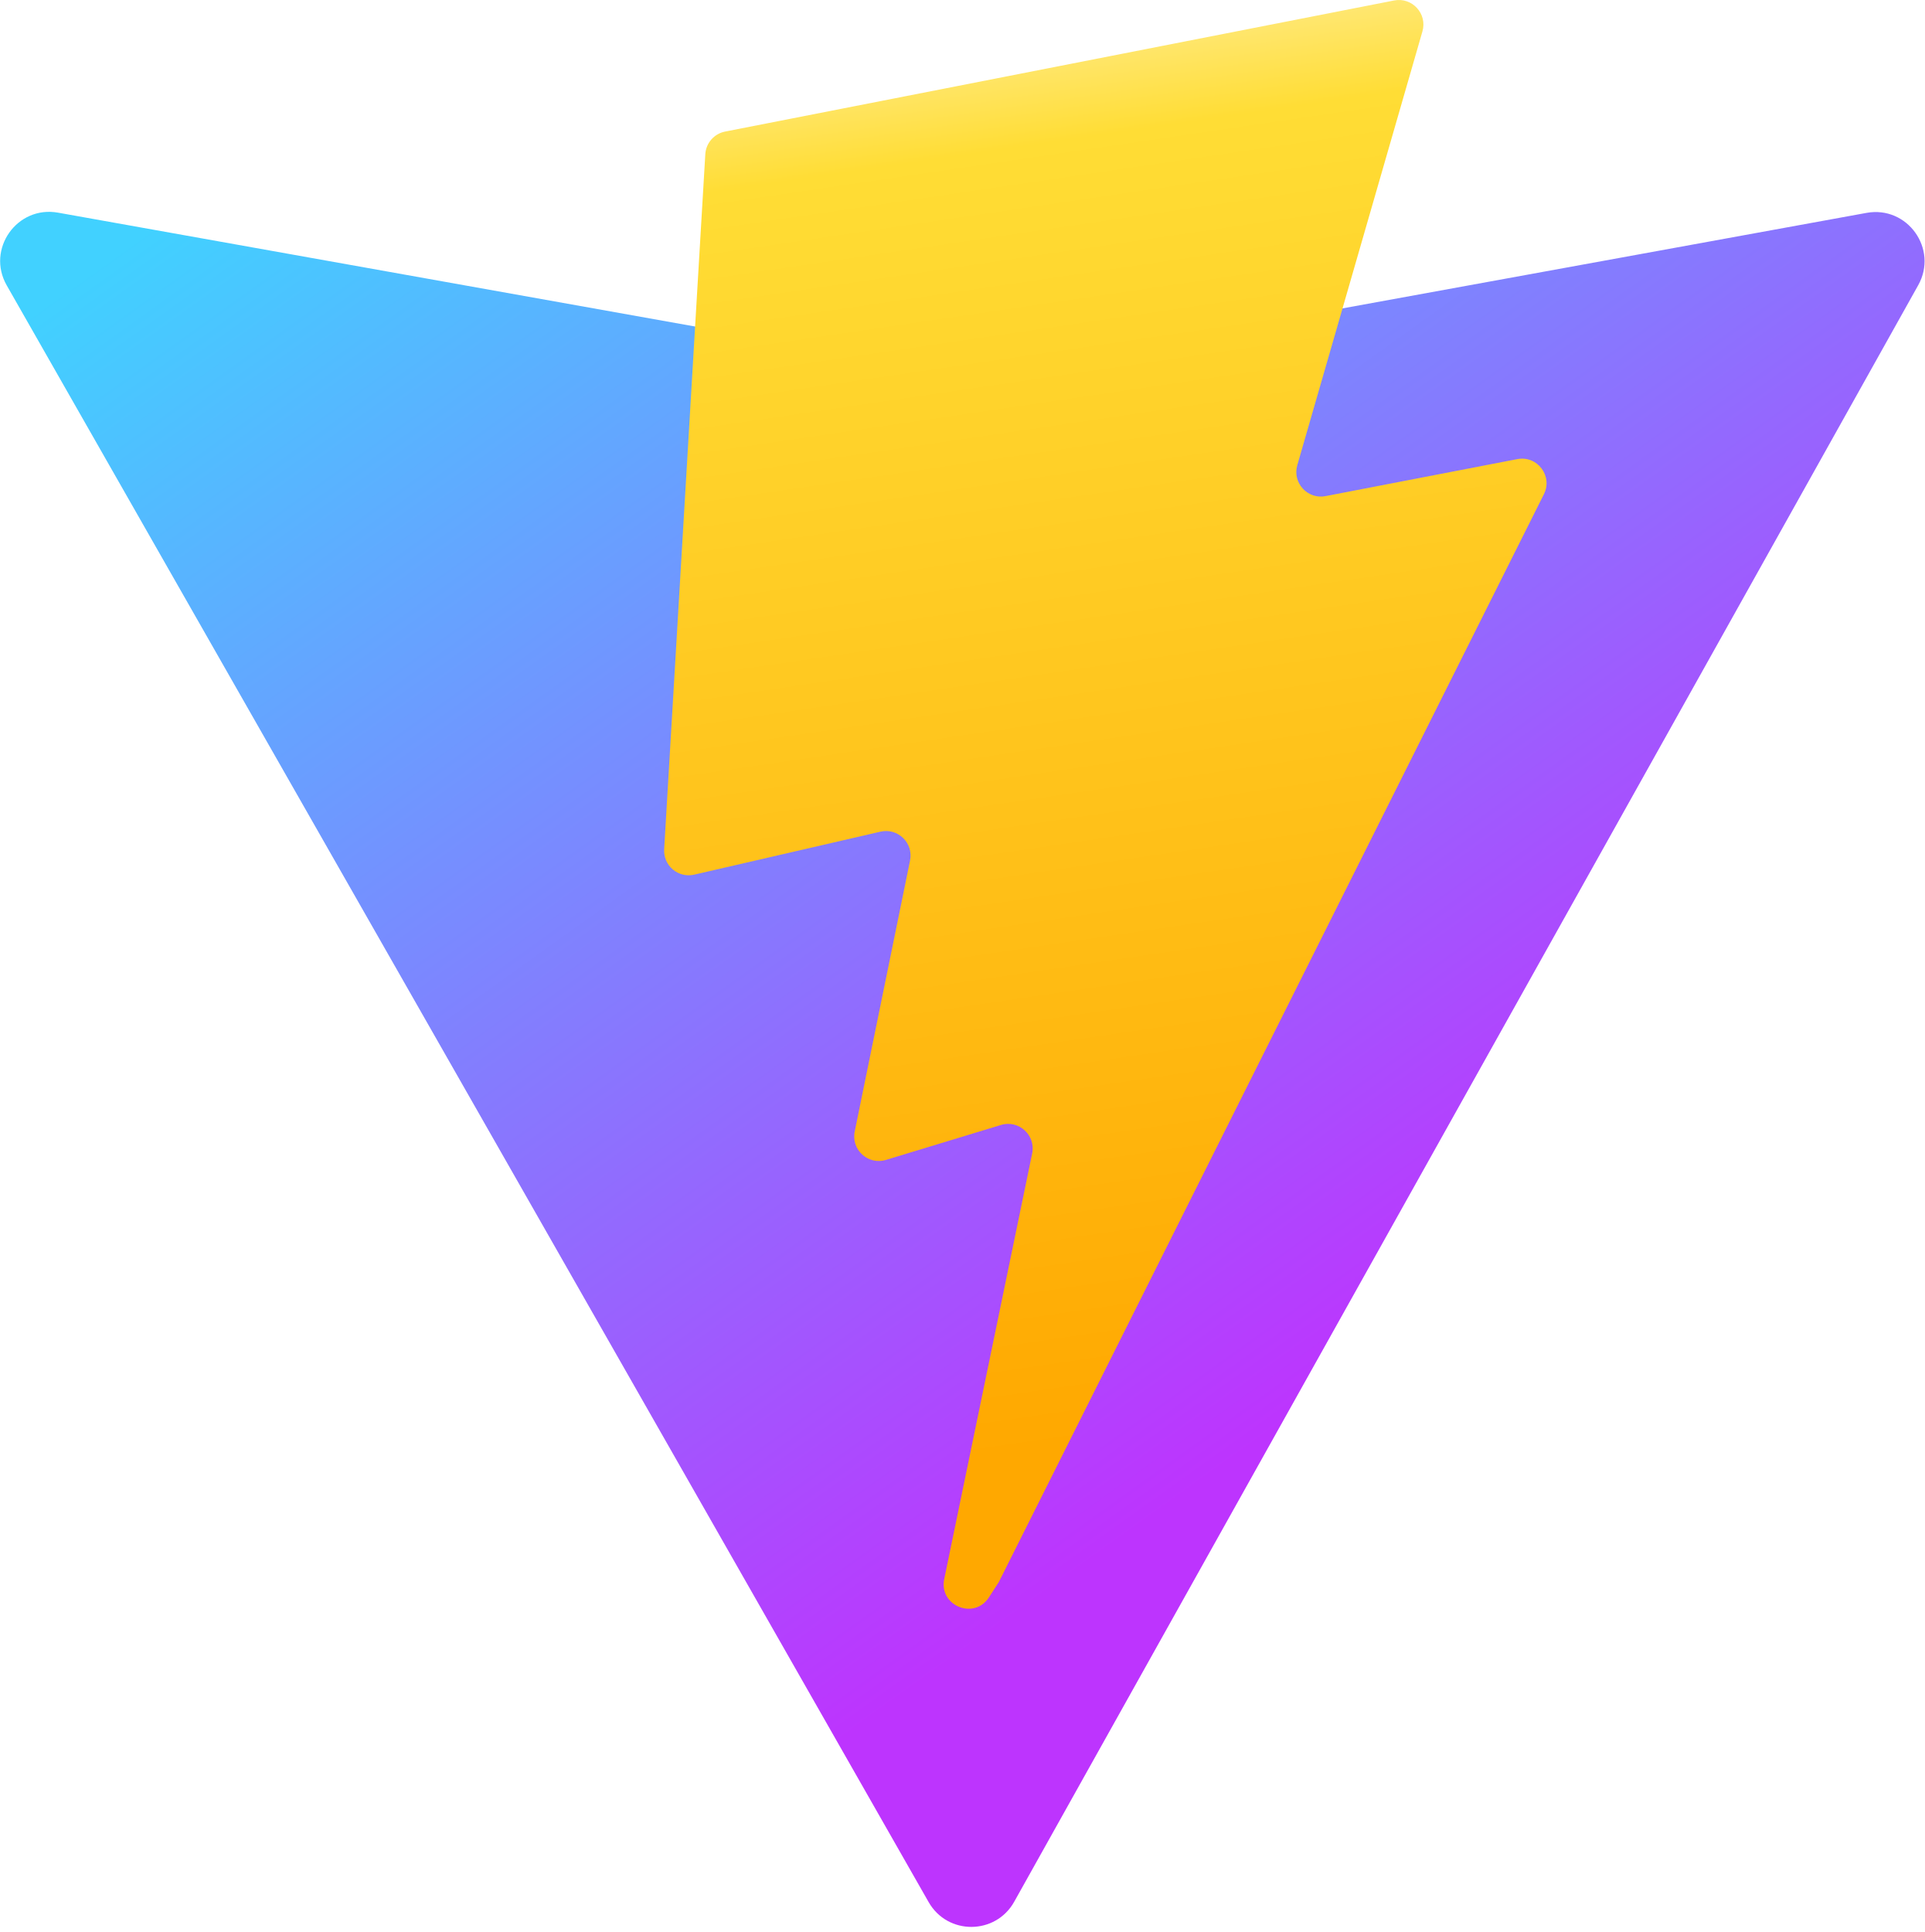
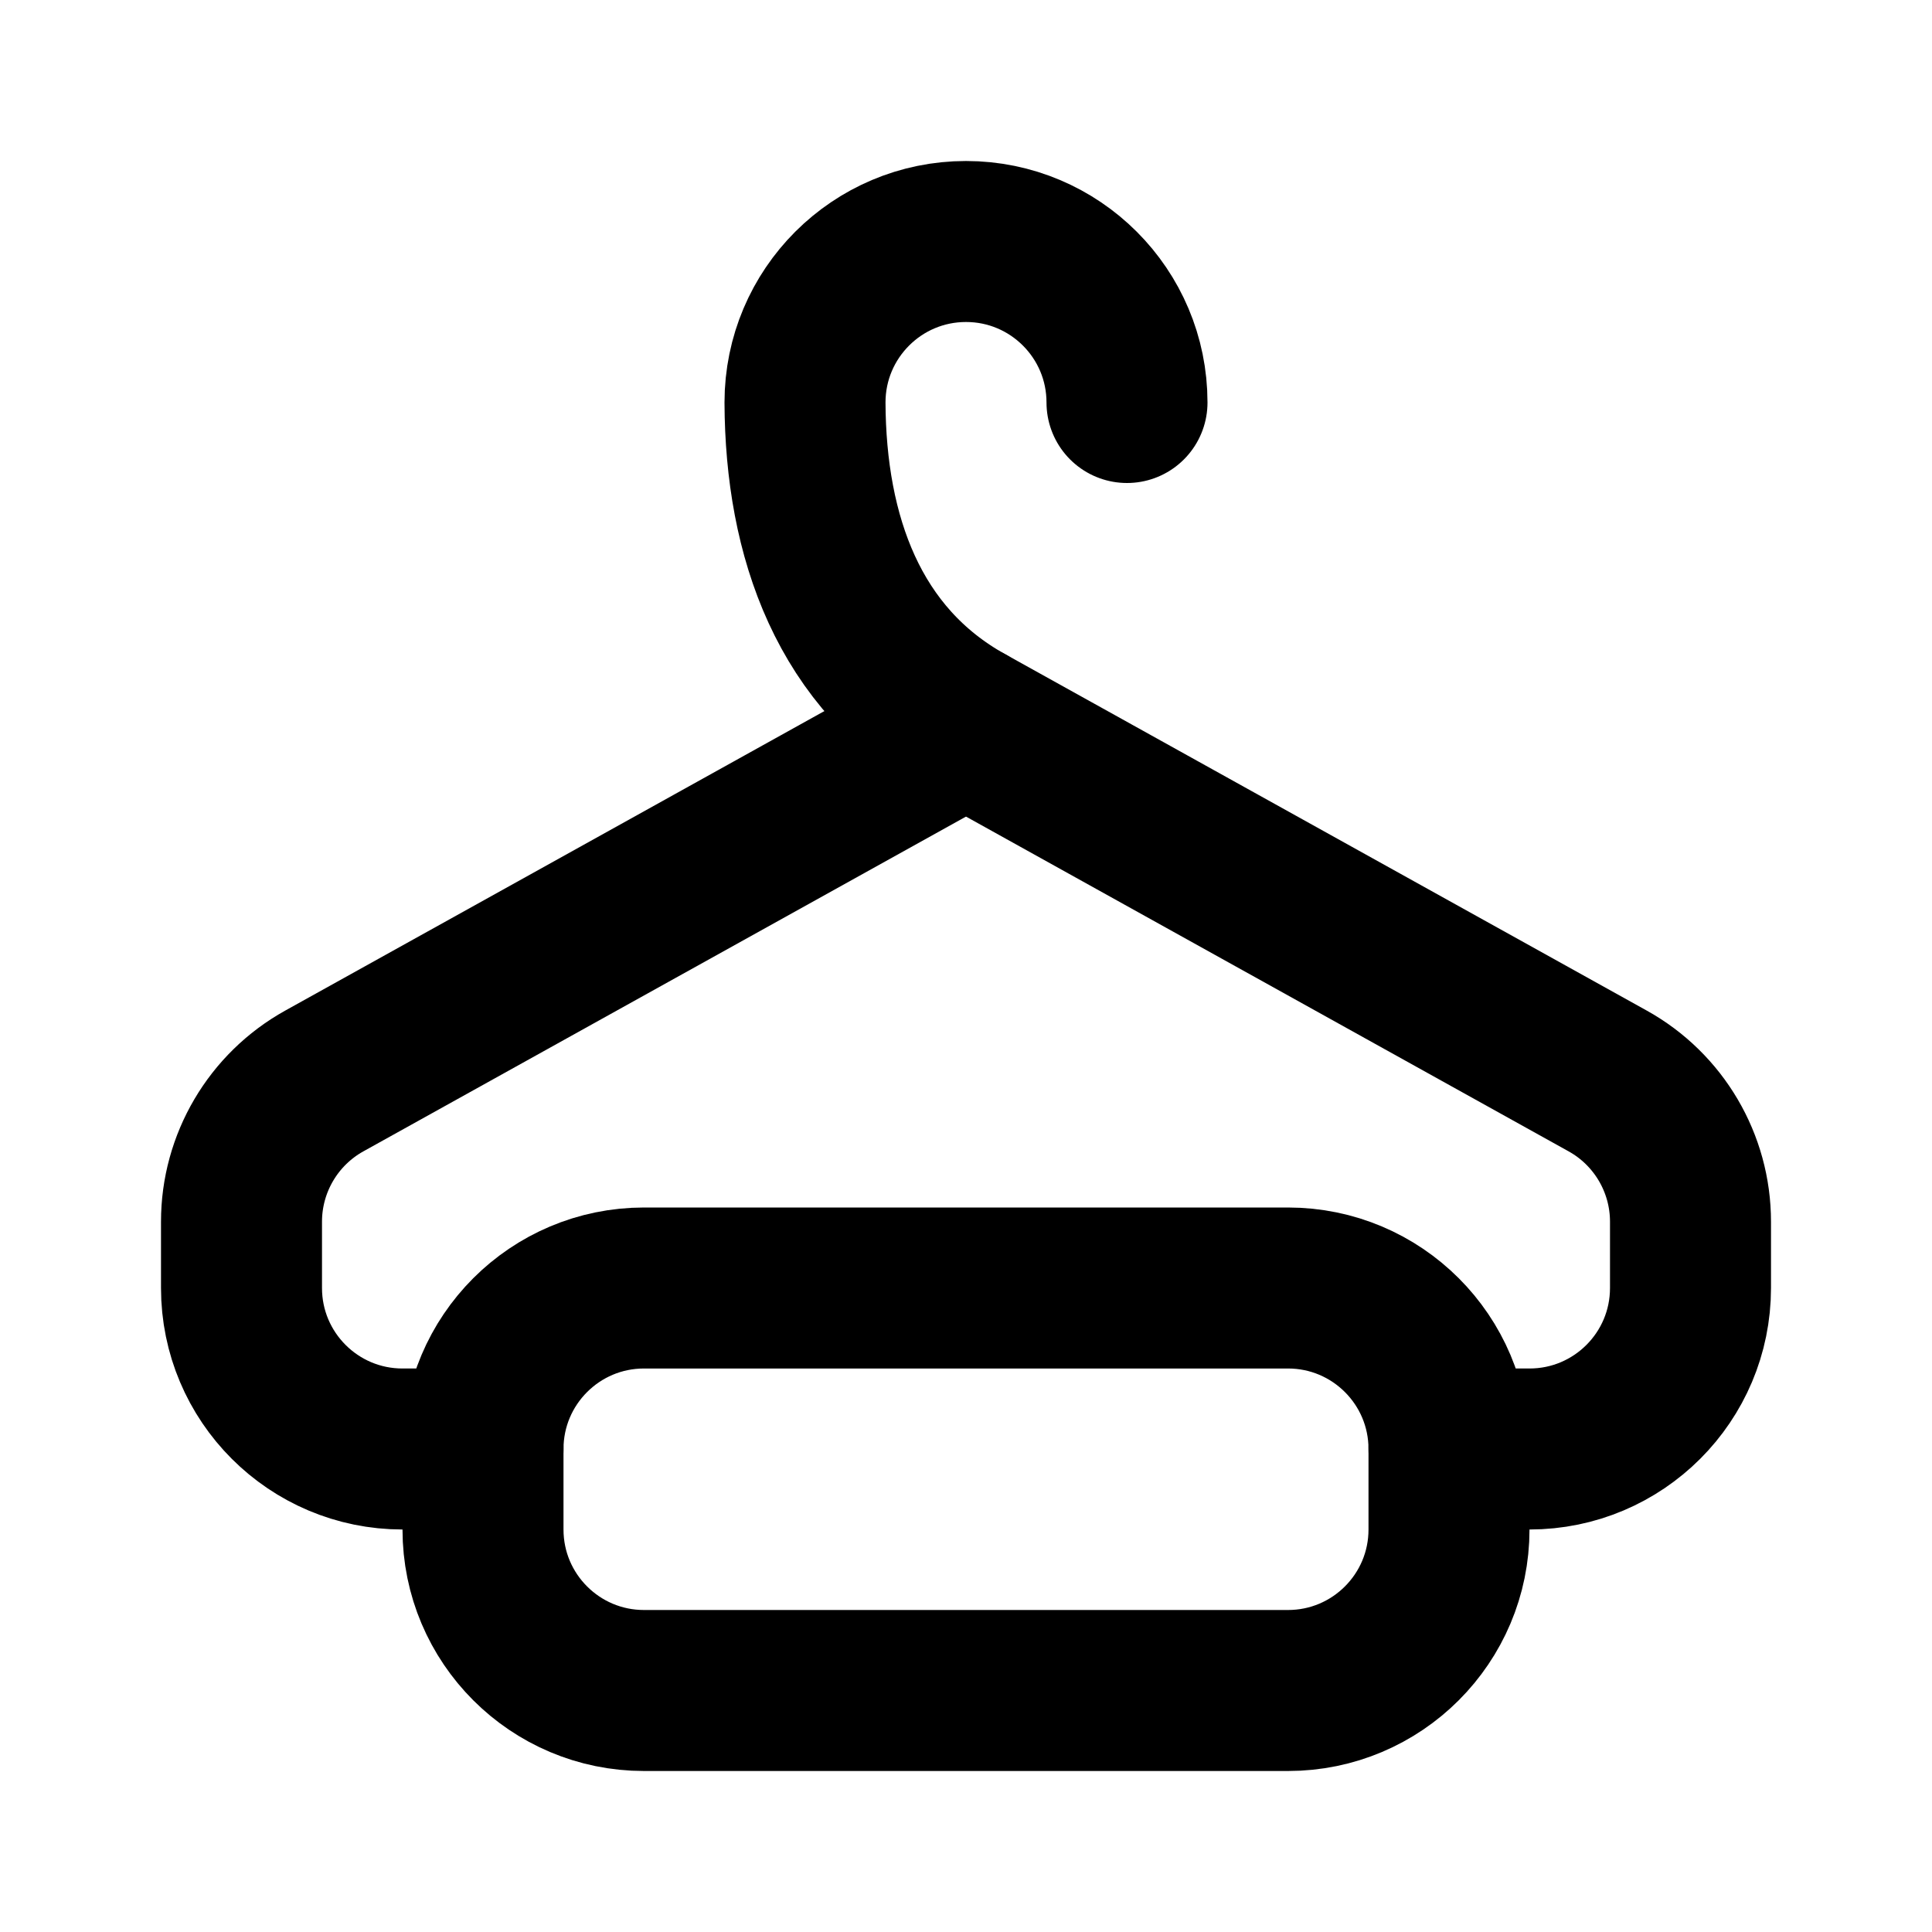
- <svg xmlns="http://www.w3.org/2000/svg" aria-hidden="true" role="img" class="iconify iconify--logos" width="31.88" height="32" preserveAspectRatio="xMidYMid meet" viewBox="0 0 256 257">
-   <defs>
-     <linearGradient id="IconifyId1813088fe1fbc01fb466" x1="-.828%" x2="57.636%" y1="7.652%" y2="78.411%">
-       <stop offset="0%" stop-color="#41D1FF" />
-       <stop offset="100%" stop-color="#BD34FE" />
-     </linearGradient>
-     <linearGradient id="IconifyId1813088fe1fbc01fb467" x1="43.376%" x2="50.316%" y1="2.242%" y2="89.03%">
-       <stop offset="0%" stop-color="#FFEA83" />
-       <stop offset="8.333%" stop-color="#FFDD35" />
-       <stop offset="100%" stop-color="#FFA800" />
-     </linearGradient>
-   </defs>
-   <path fill="url(#IconifyId1813088fe1fbc01fb466)" d="M255.153 37.938L134.897 252.976c-2.483 4.44-8.862 4.466-11.382.048L.875 37.958c-2.746-4.814 1.371-10.646 6.827-9.67l120.385 21.517a6.537 6.537 0 0 0 2.322-.004l117.867-21.483c5.438-.991 9.574 4.796 6.877 9.62Z" />
-   <path fill="url(#IconifyId1813088fe1fbc01fb467)" d="M185.432.063L96.44 17.501a3.268 3.268 0 0 0-2.634 3.014l-5.474 92.456a3.268 3.268 0 0 0 3.997 3.378l24.777-5.718c2.318-.535 4.413 1.507 3.936 3.838l-7.361 36.047c-.495 2.426 1.782 4.5 4.151 3.78l15.304-4.649c2.372-.72 4.652 1.36 4.15 3.788l-11.698 56.621c-.732 3.542 3.979 5.473 5.943 2.437l1.313-2.028l72.516-144.72c1.215-2.423-.88-5.186-3.54-4.672l-25.505 4.922c-2.396.462-4.435-1.77-3.759-4.114l16.646-57.705c.677-2.35-1.37-4.583-3.769-4.113Z" />
+ <svg xmlns="http://www.w3.org/2000/svg" viewBox="0 0 24 24" fill="none" stroke="currentColor" stroke-linecap="round" stroke-linejoin="round" width="28" height="28" stroke-width="2">
+   <path d="M12 9l-7.971 4.428a2 2 0 0 0 -1.029 1.749v.823a2 2 0 0 0 2 2h1" />
+   <path d="M18 18h1a2 2 0 0 0 2 -2v-.823a2 2 0 0 0 -1.029 -1.749l-7.971 -4.428c-1.457 -.81 -1.993 -2.333 -2 -4a2 2 0 1 1 4 0" />
+   <path d="M6 16m0 2a2 2 0 0 1 2 -2h8a2 2 0 0 1 2 2v1a2 2 0 0 1 -2 2h-8a2 2 0 0 1 -2 -2z" />
</svg>
